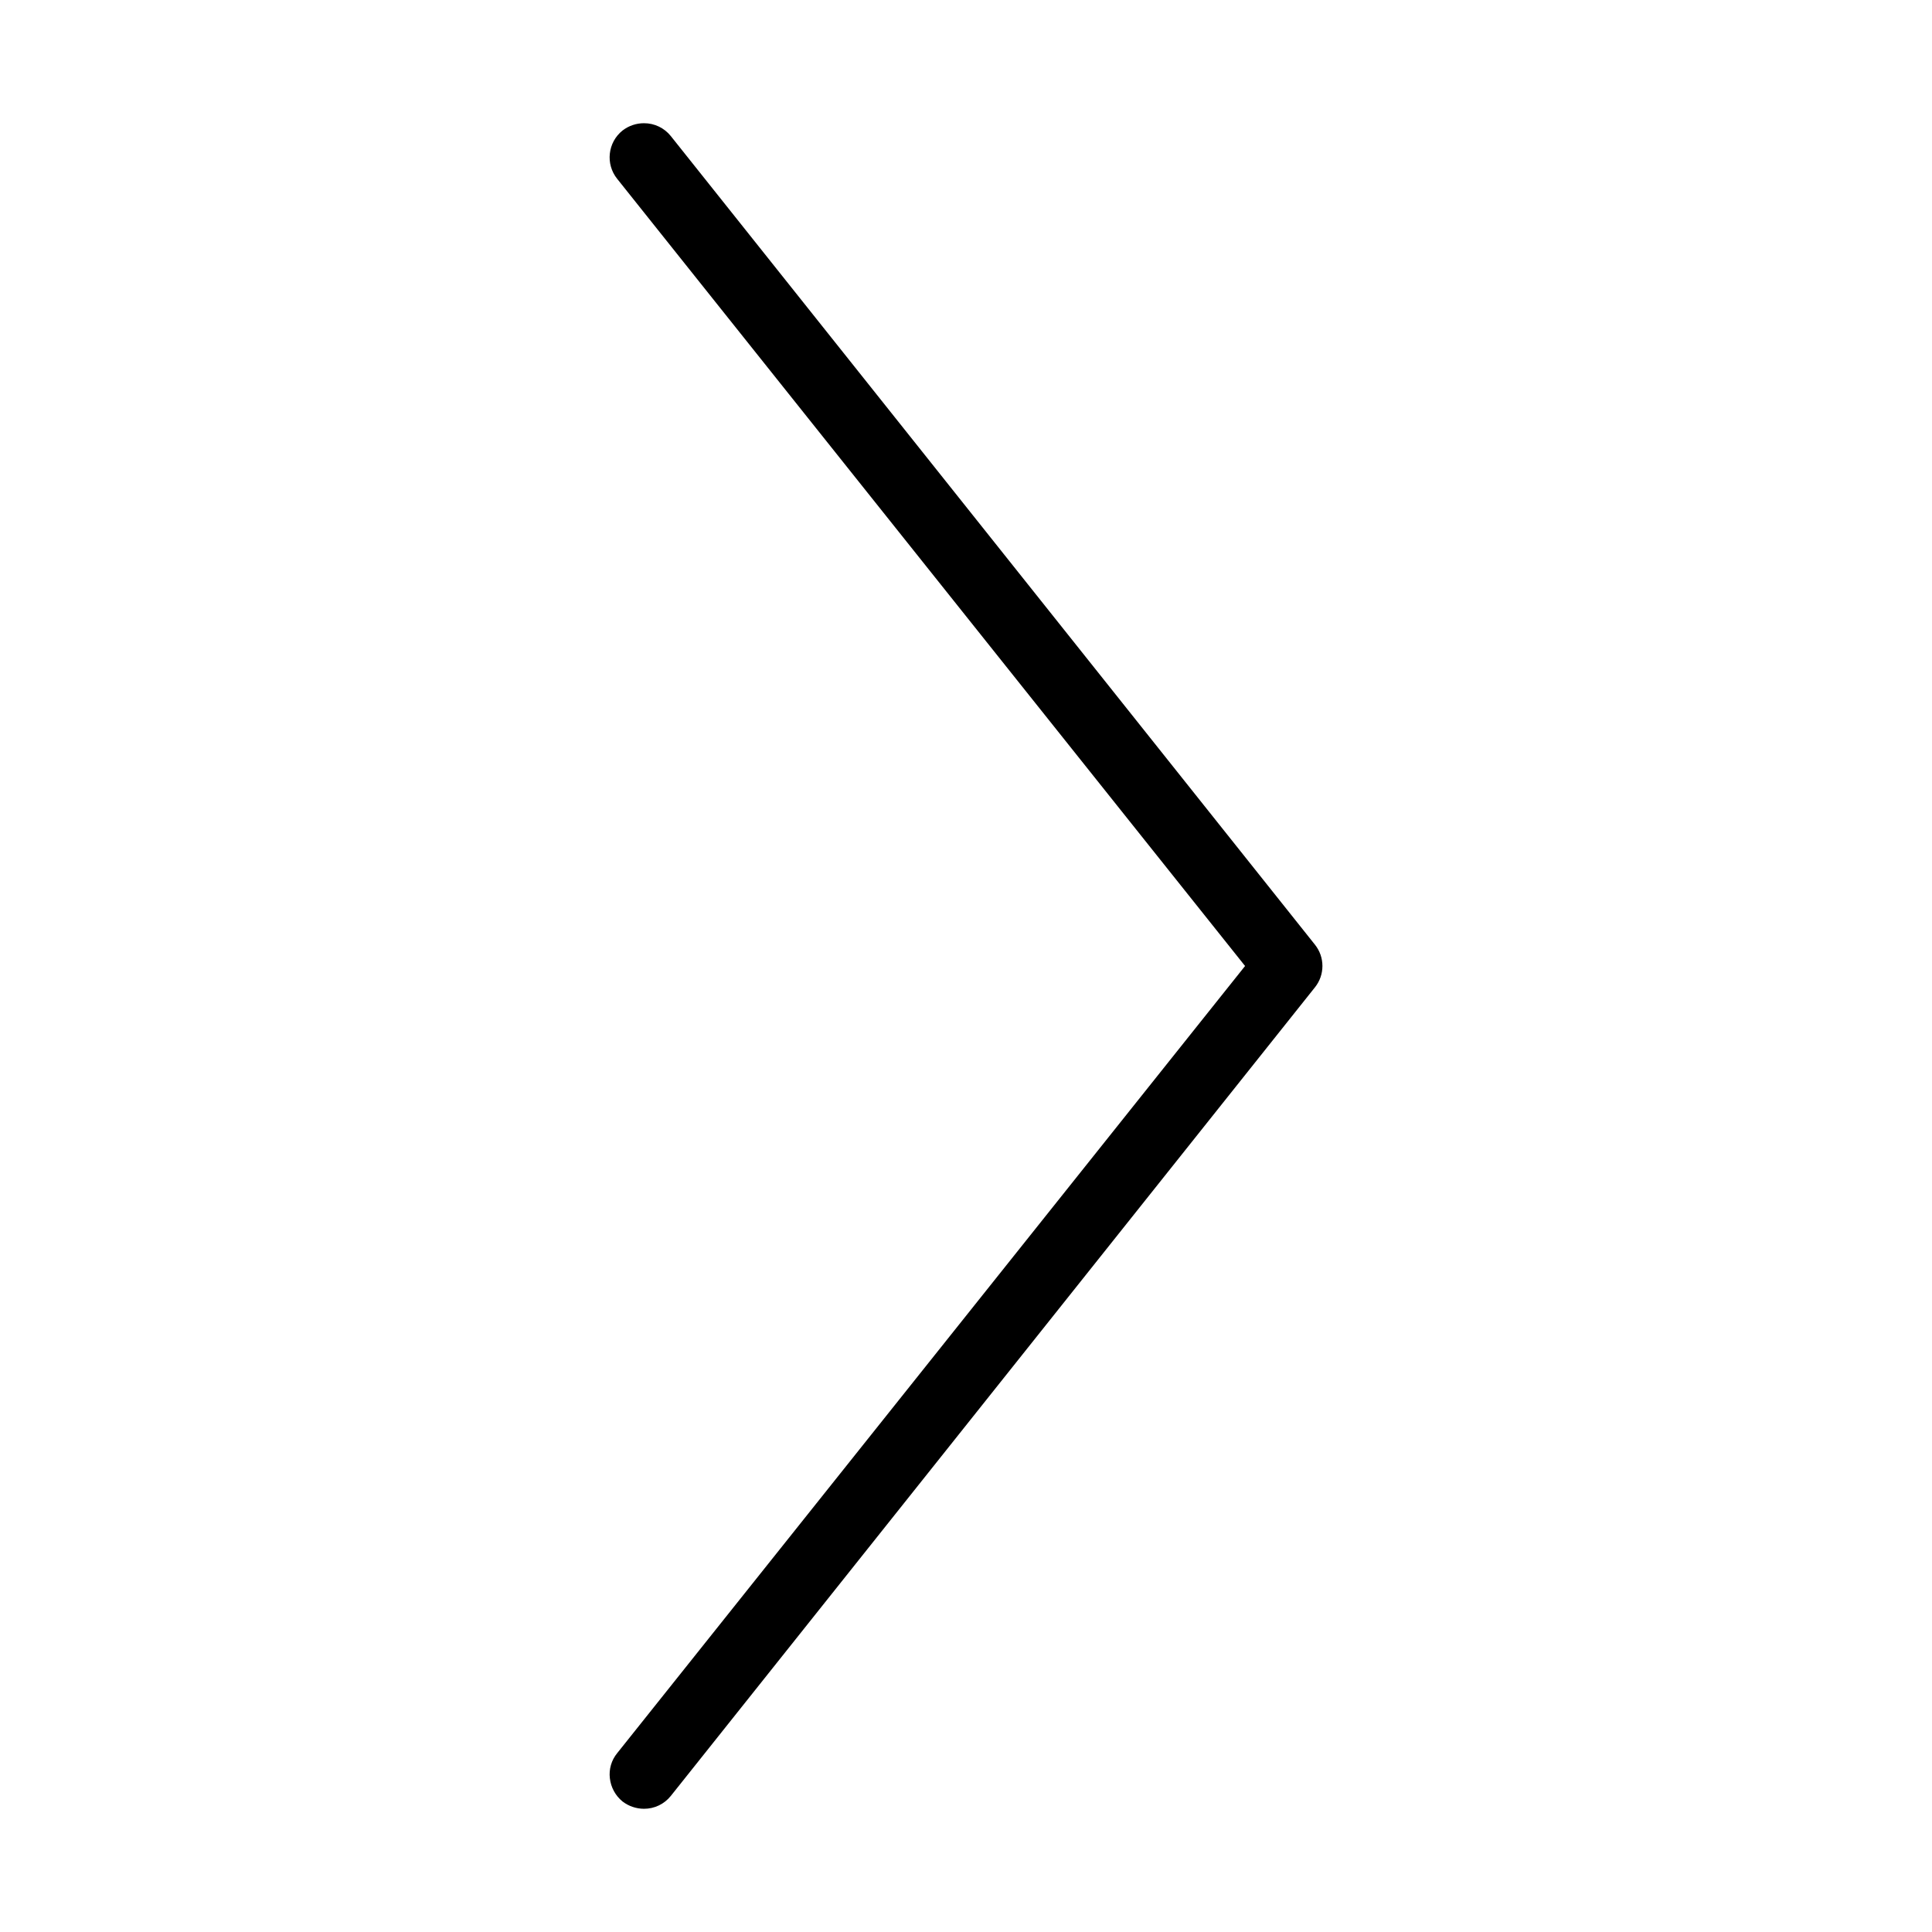
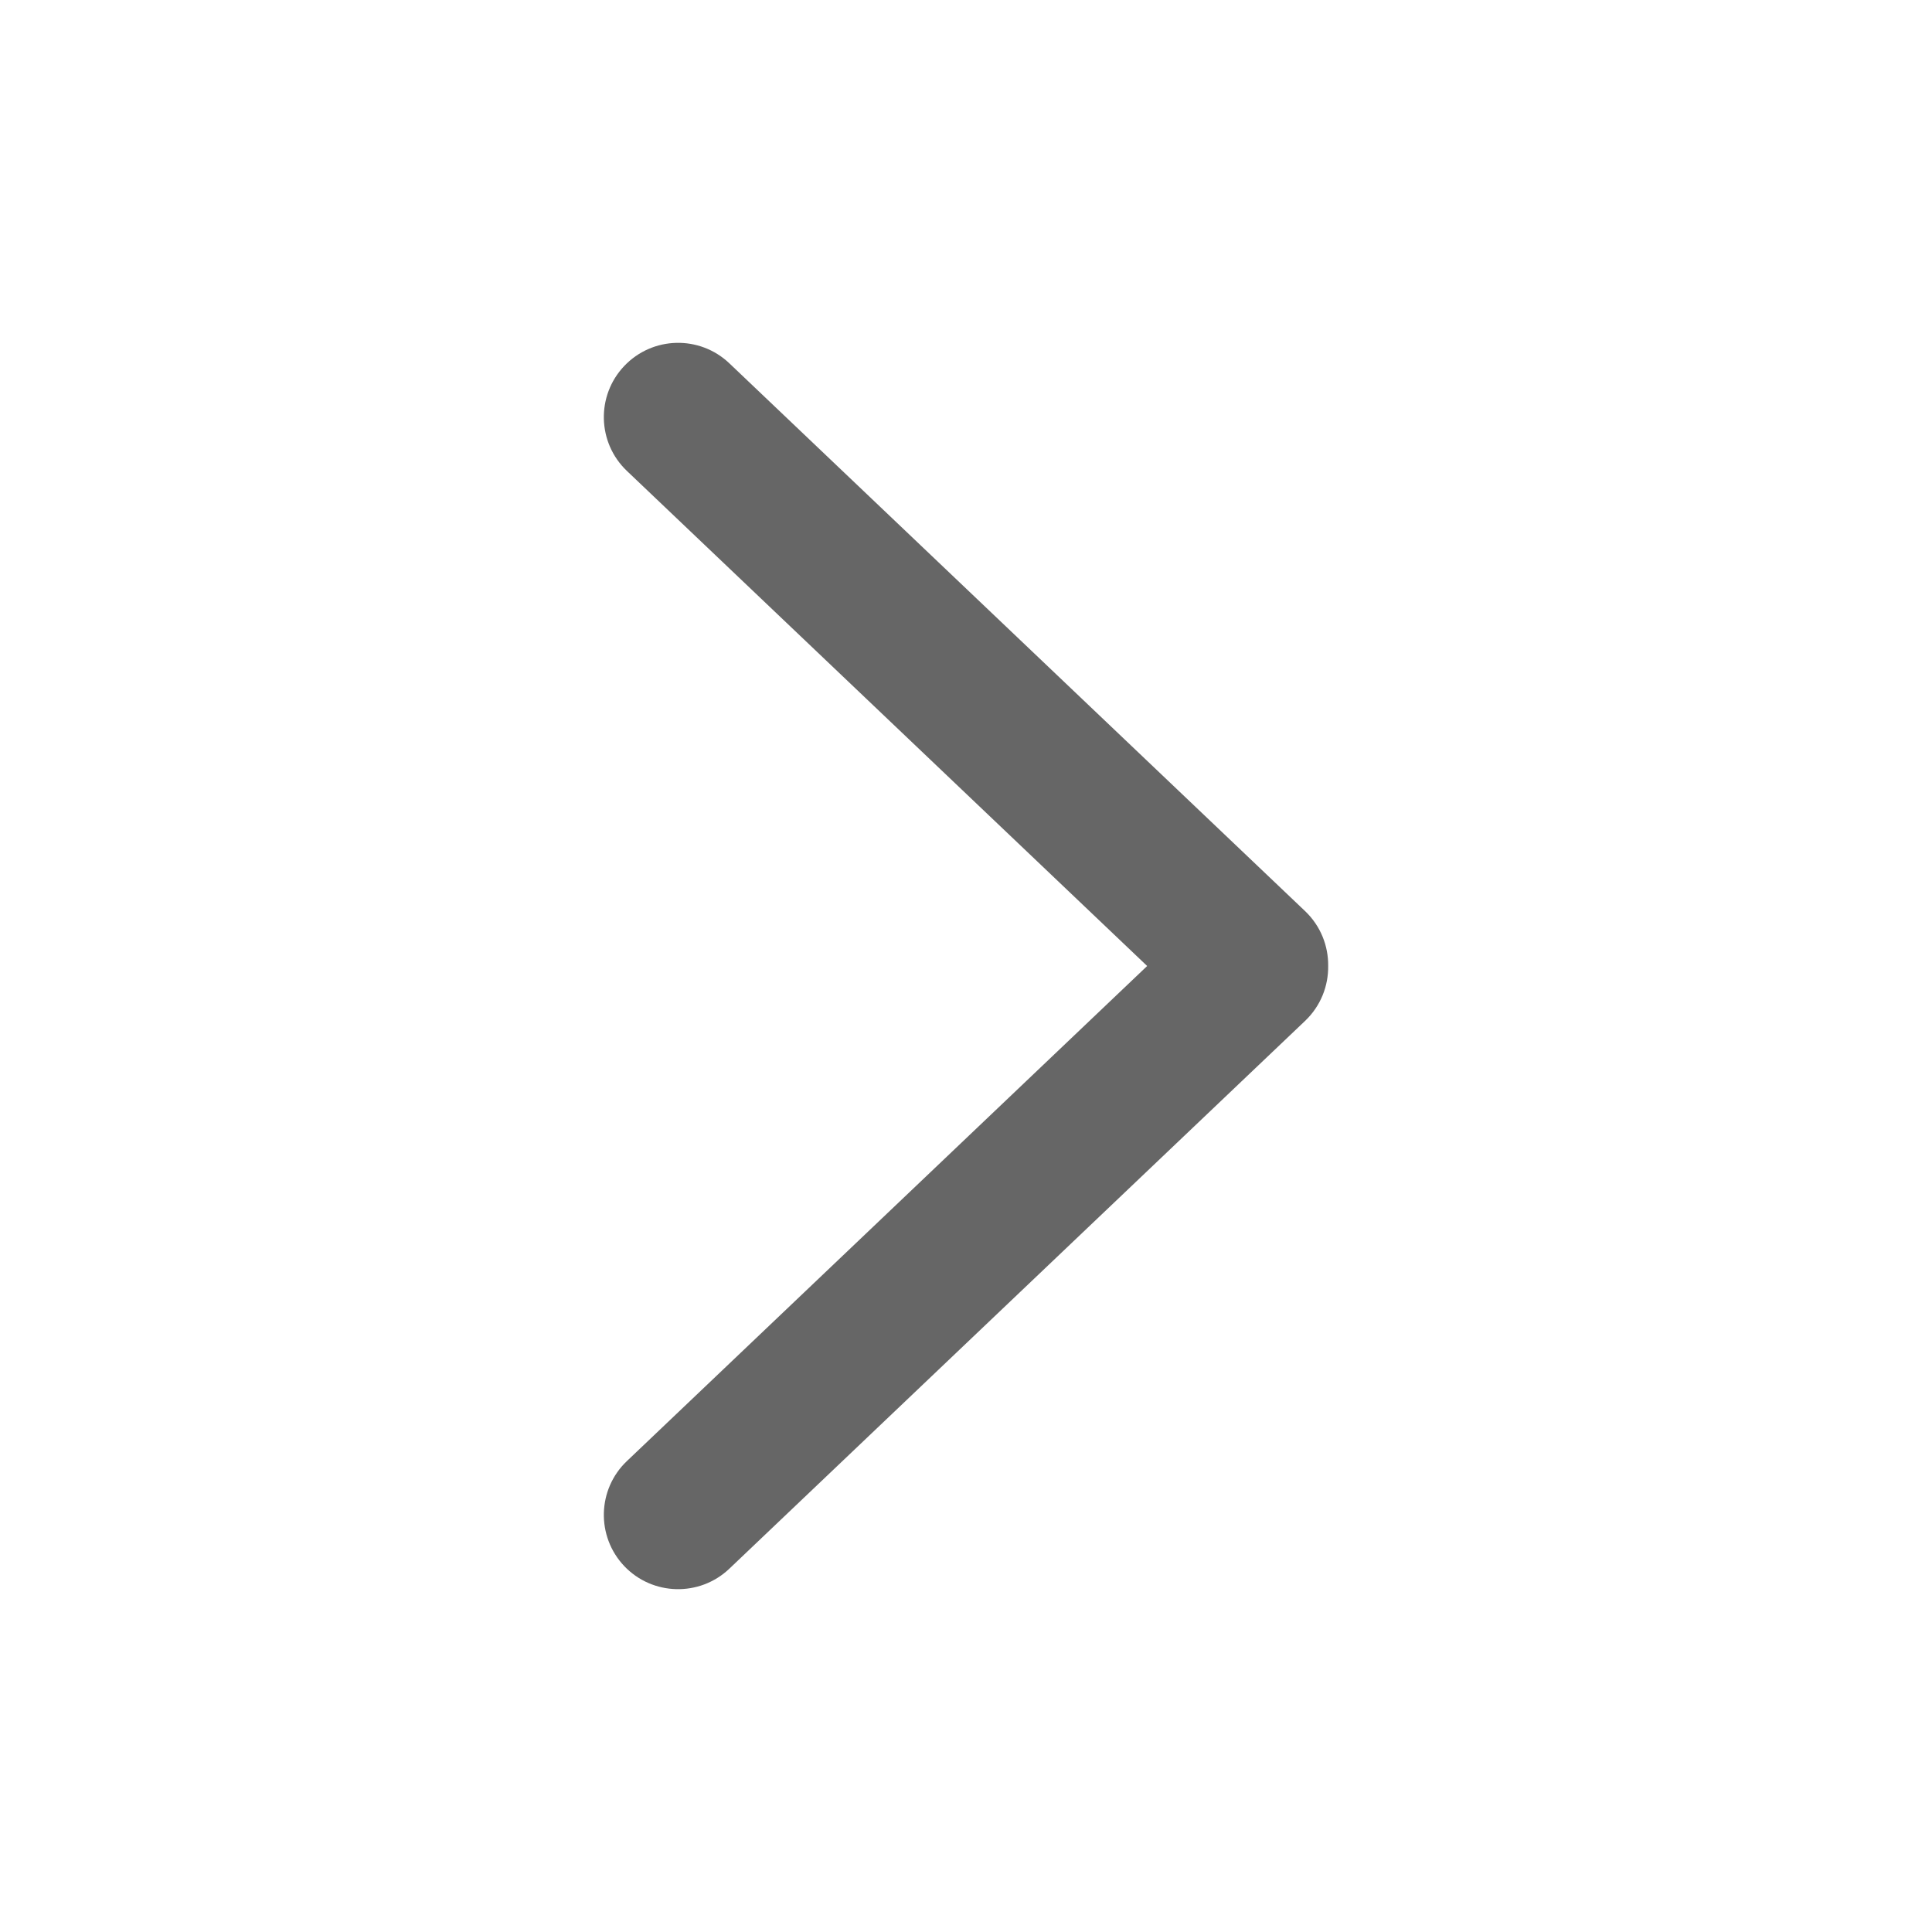
- <svg xmlns="http://www.w3.org/2000/svg" id="Layer_1" data-name="Layer 1" viewBox="0 0 90 90">
-   <path d="M61.25,44l-30-37.66A1.59,1.59,0,0,0,30,5.74a1.63,1.63,0,0,0-1,.34,1.6,1.6,0,0,0-.25,2.25L58,45,28.75,81.67a1.55,1.55,0,0,0-.34,1.17A1.63,1.63,0,0,0,29,83.92a1.65,1.65,0,0,0,1,.34,1.59,1.59,0,0,0,1.25-.6L61.25,46A1.59,1.59,0,0,0,61.25,44Z" />
+ <svg xmlns="http://www.w3.org/2000/svg" width="26" height="26" viewBox="0 0 26 26" fill="none">
+   <path fill-rule="evenodd" clip-rule="evenodd" d="M9.815 4.889C9.415 4.509 8.782 4.524 8.401 4.925C8.021 5.325 8.037 5.958 8.437 6.338L15.438 13L8.437 19.662C8.037 20.042 8.021 20.675 8.401 21.076C8.782 21.476 9.415 21.491 9.815 21.111L17.563 13.739C17.774 13.538 17.878 13.268 17.874 12.998C17.877 12.73 17.773 12.461 17.563 12.261L9.815 4.889Z" fill="#666666" />
</svg>
